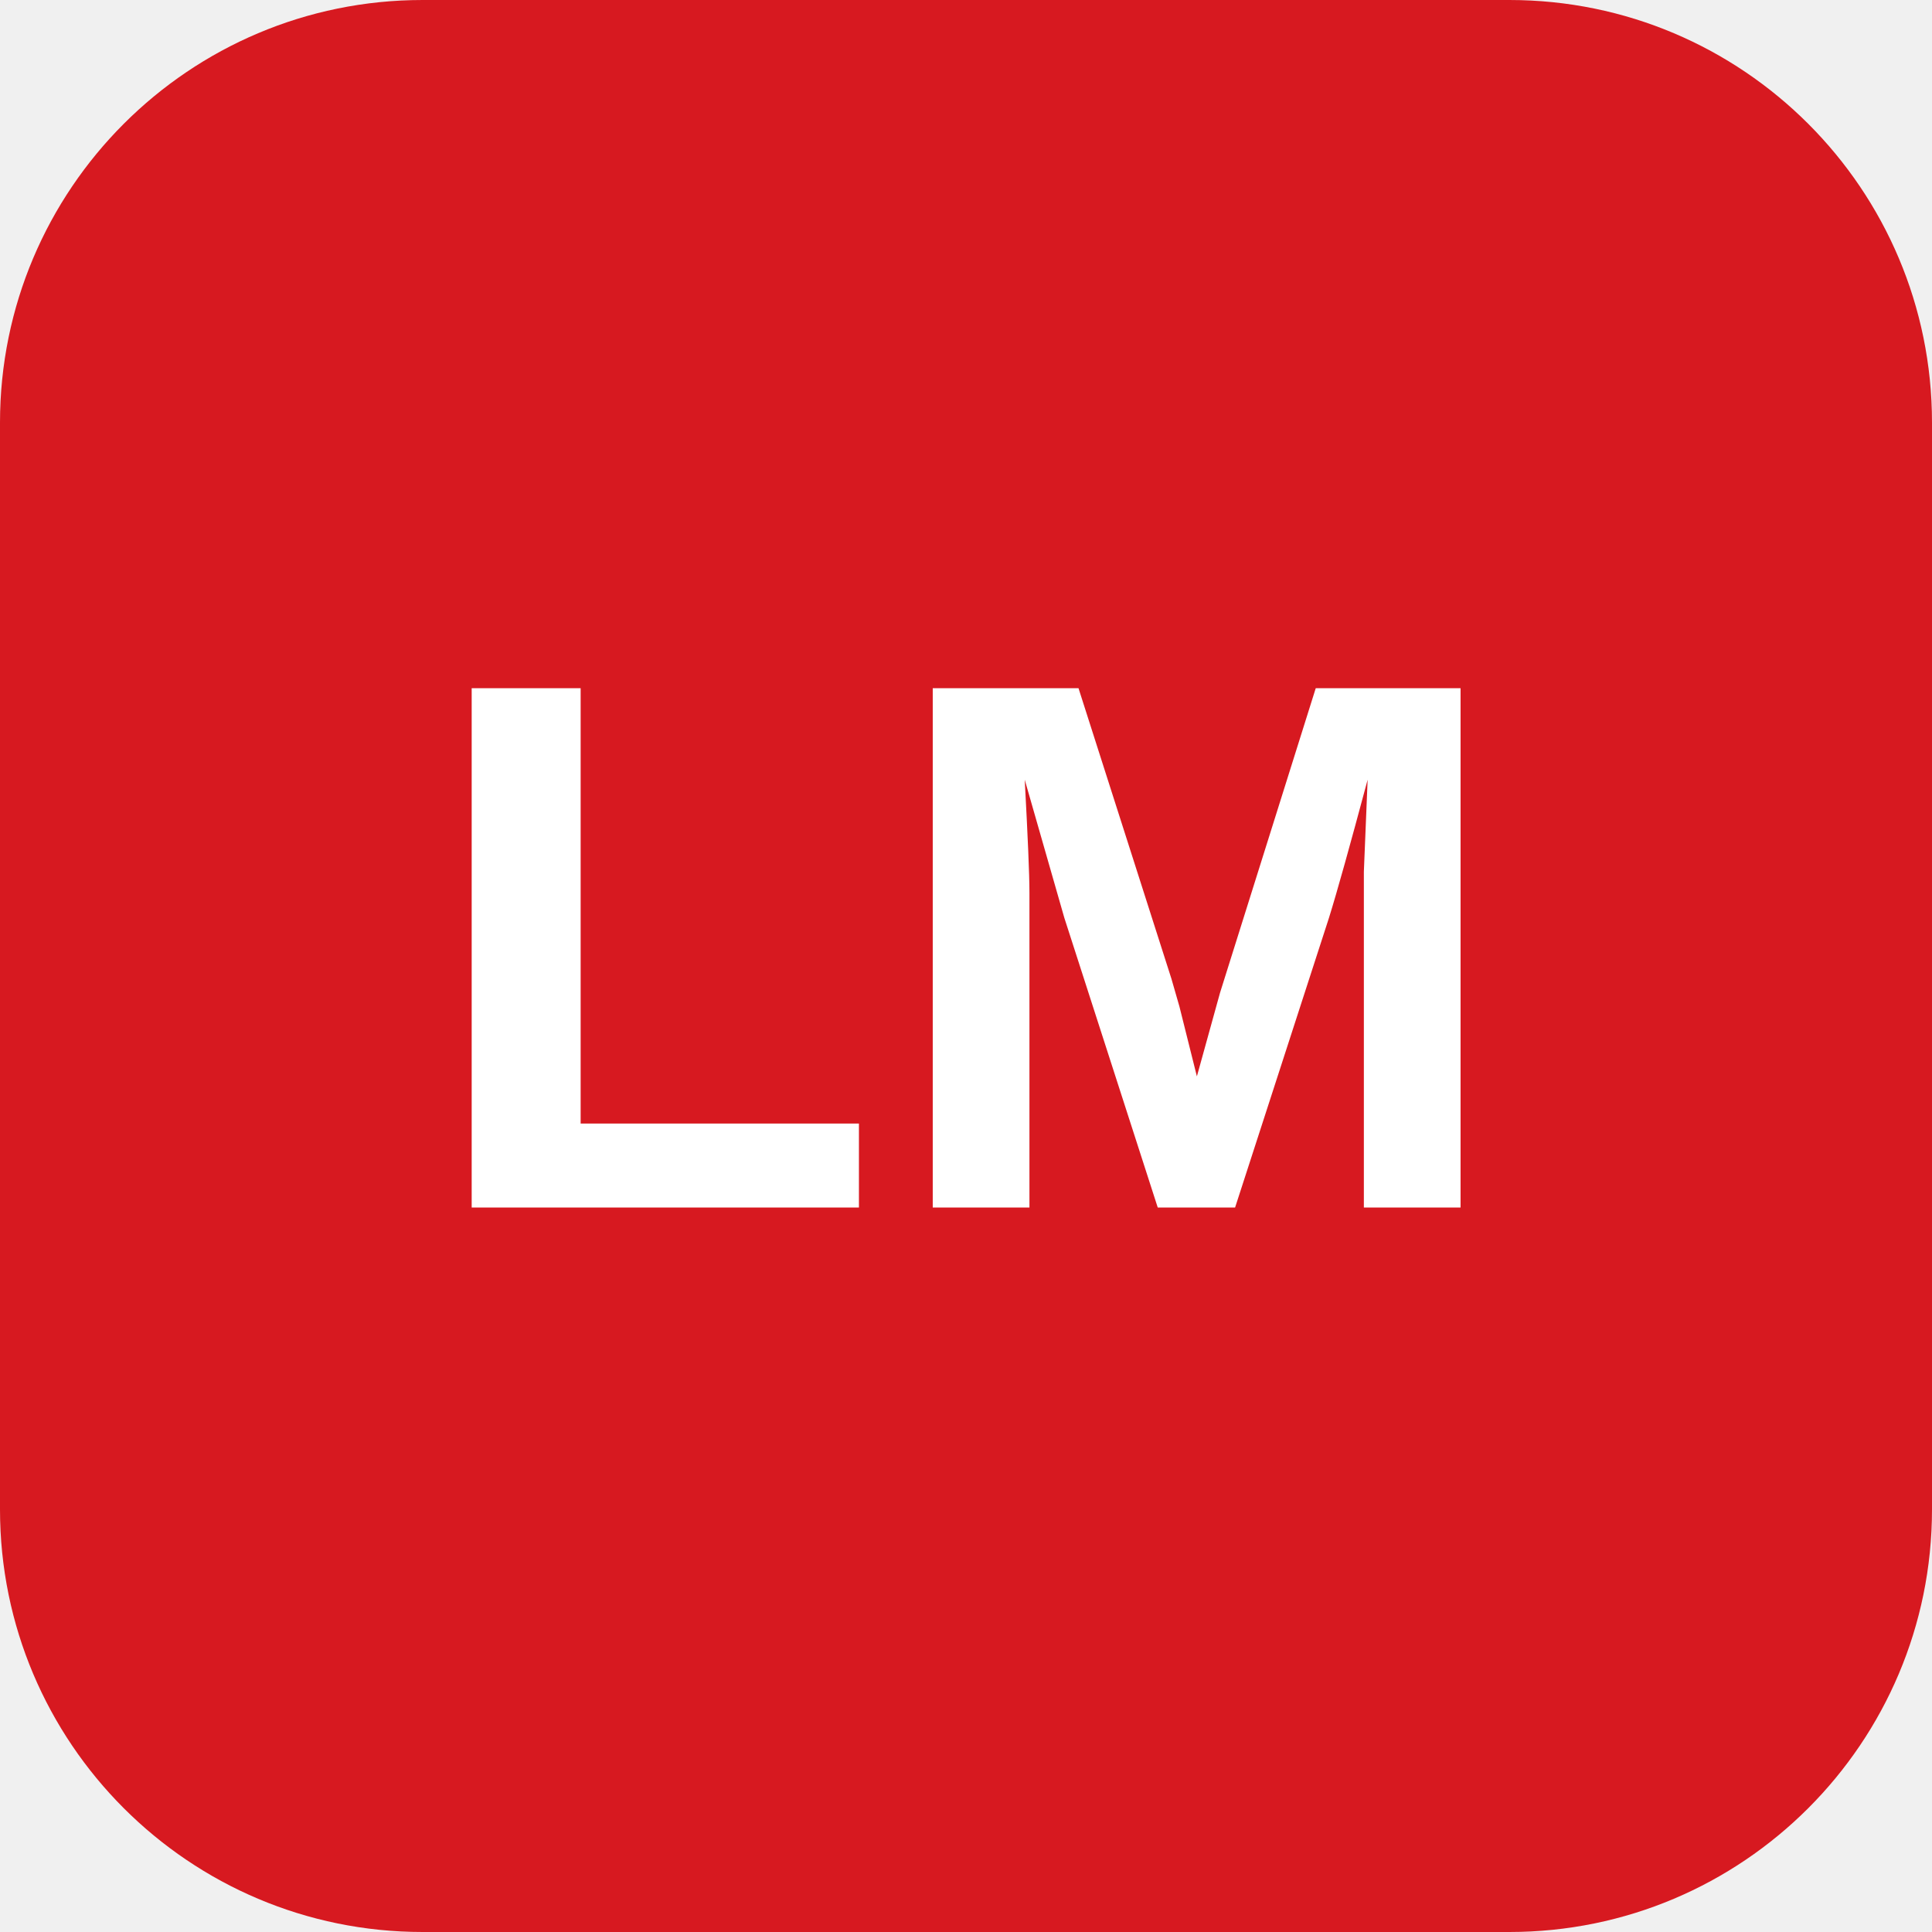
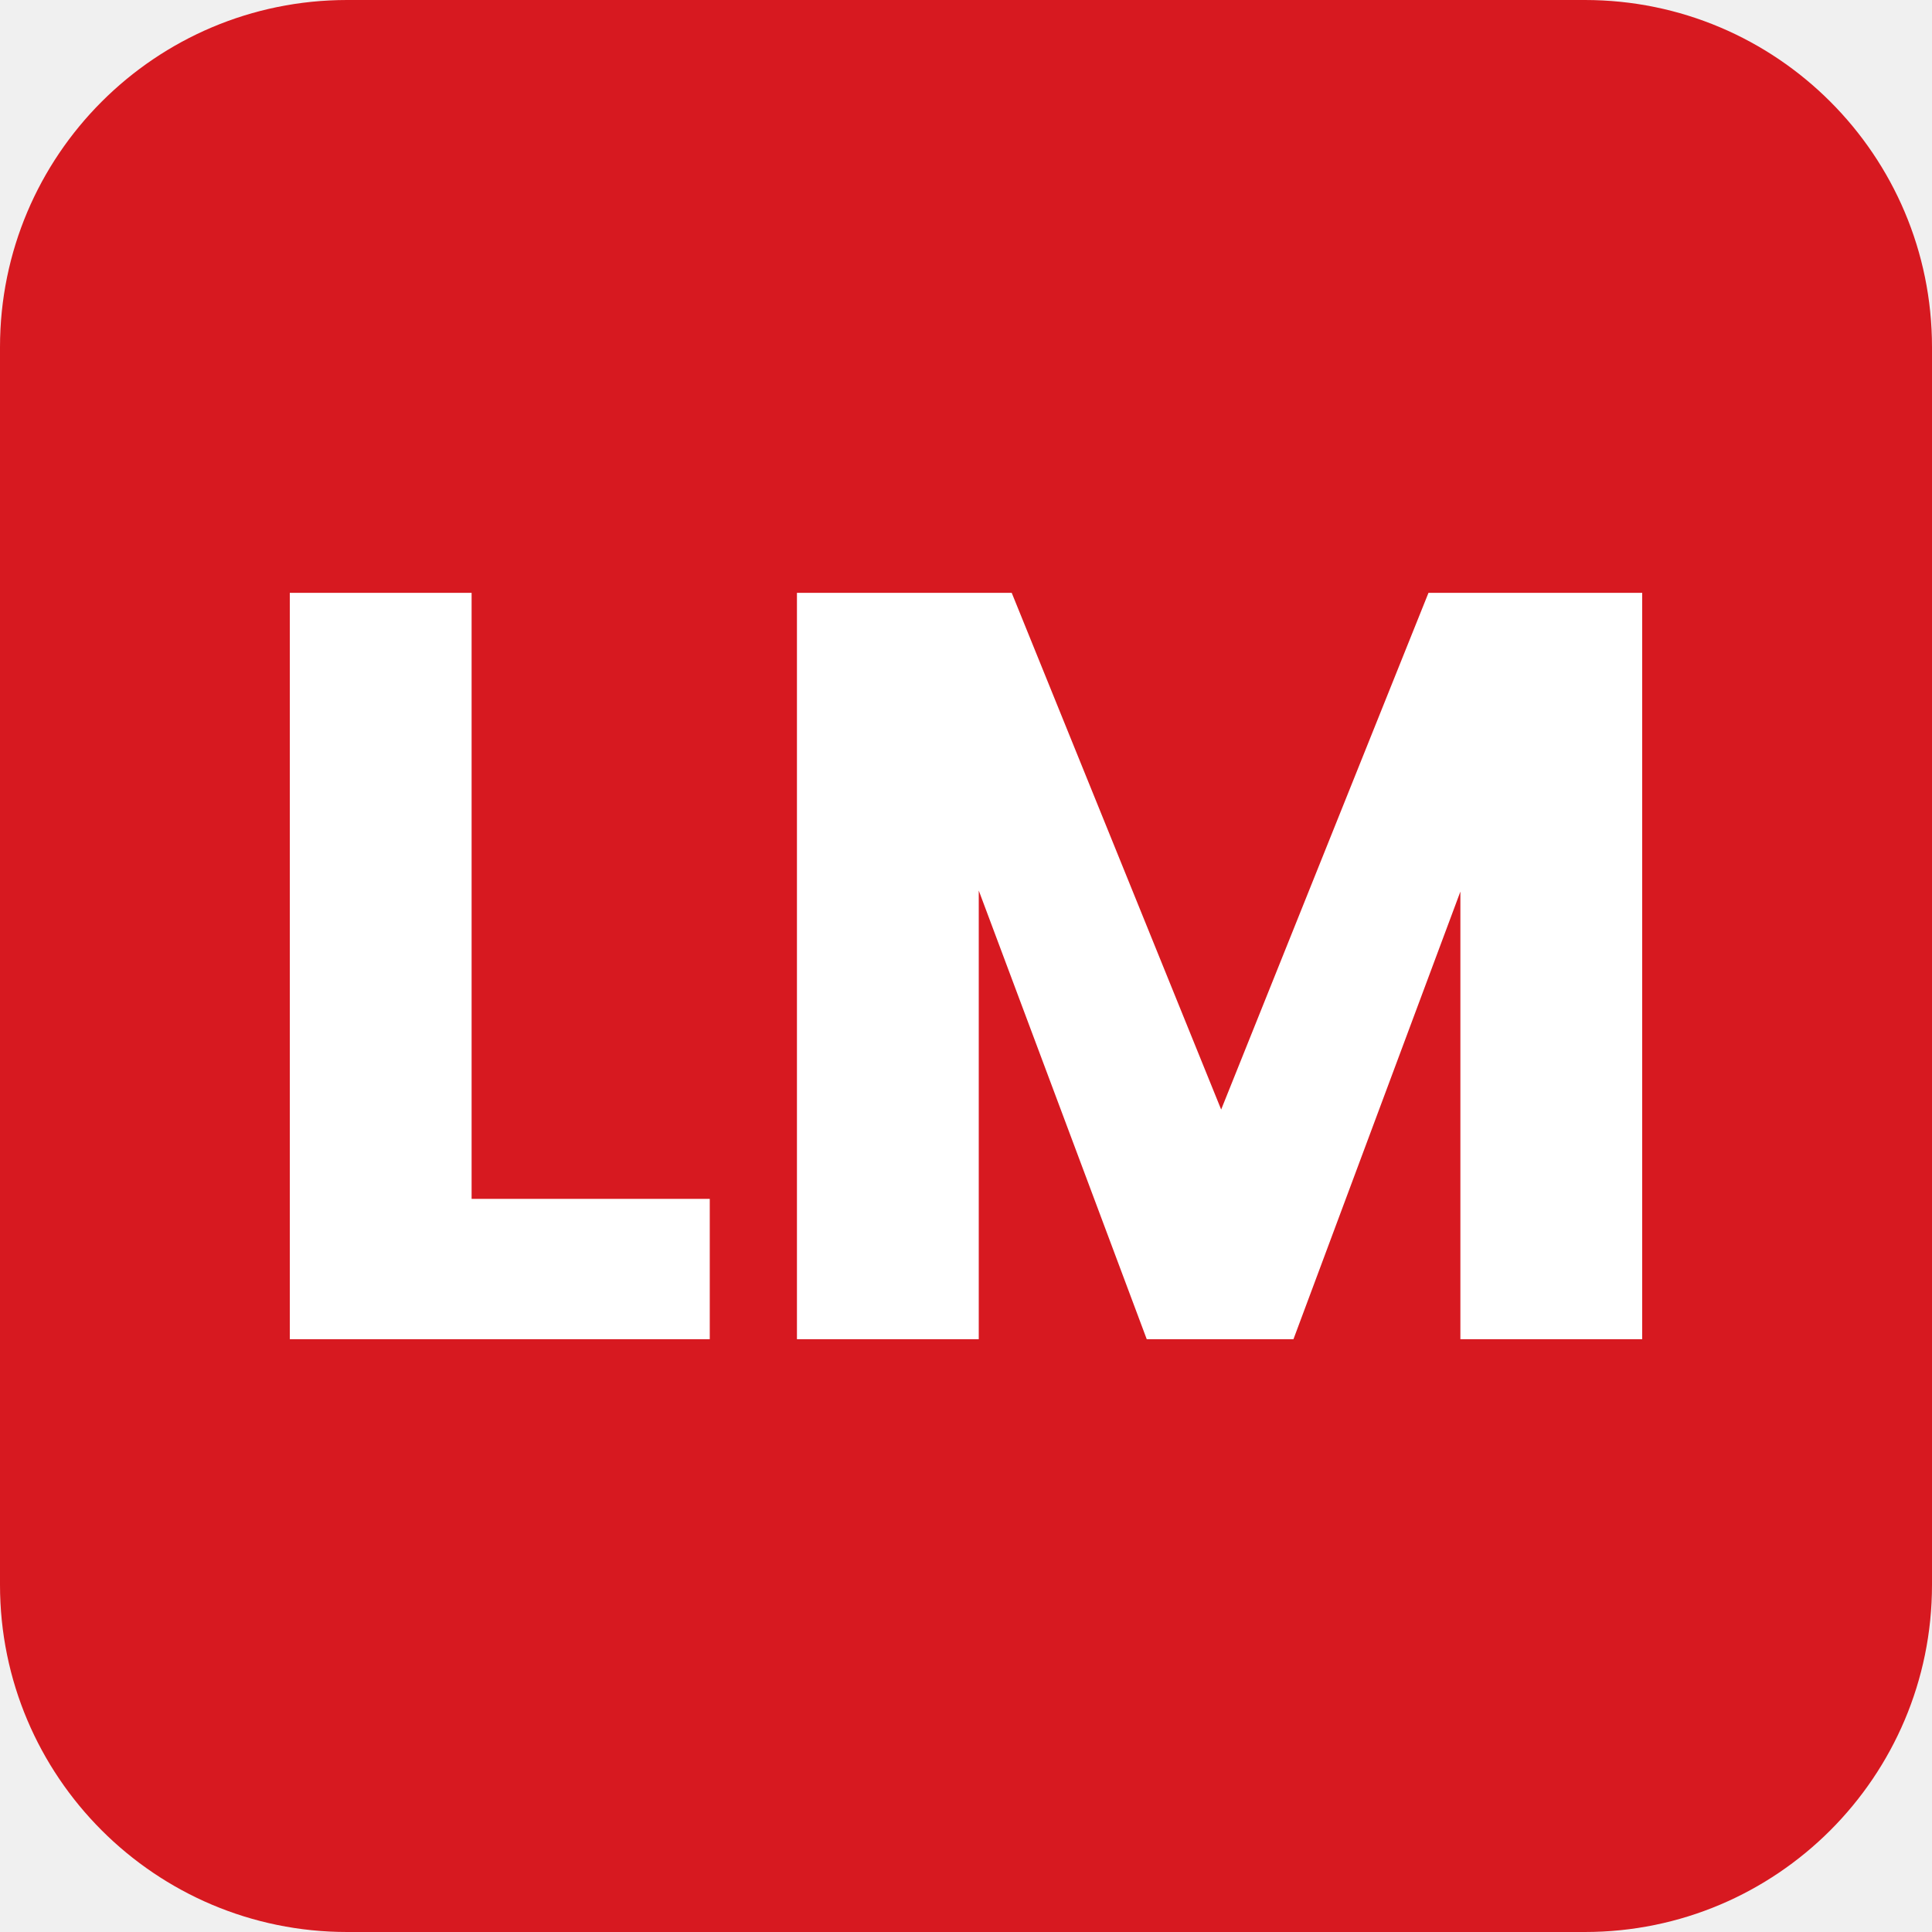
- <svg xmlns="http://www.w3.org/2000/svg" viewBox="0 0 64 64">
-   <rect width="64" height="64" rx="14" fill="#d71920" />
-   <text x="32" y="40" text-anchor="middle" font-family="Arial,sans-serif" font-size="25" font-weight="900" fill="white">LM</text>
+ <svg xmlns="http://www.w3.org/2000/svg" viewBox="0 0 512 512" width="512" height="512">
+   <rect width="512" height="512" rx="92" fill="#d71920" />
+   <path transform="translate(59.33 354.90) scale(0.28176)" fill="#ffffff" d="M233 -132H457V0H62V-702H233Z M1334 -702V0H1163V-421L1006 0H868L710 -422V0H539V-702H741L938 -216L1133 -702Z" />
</svg>
